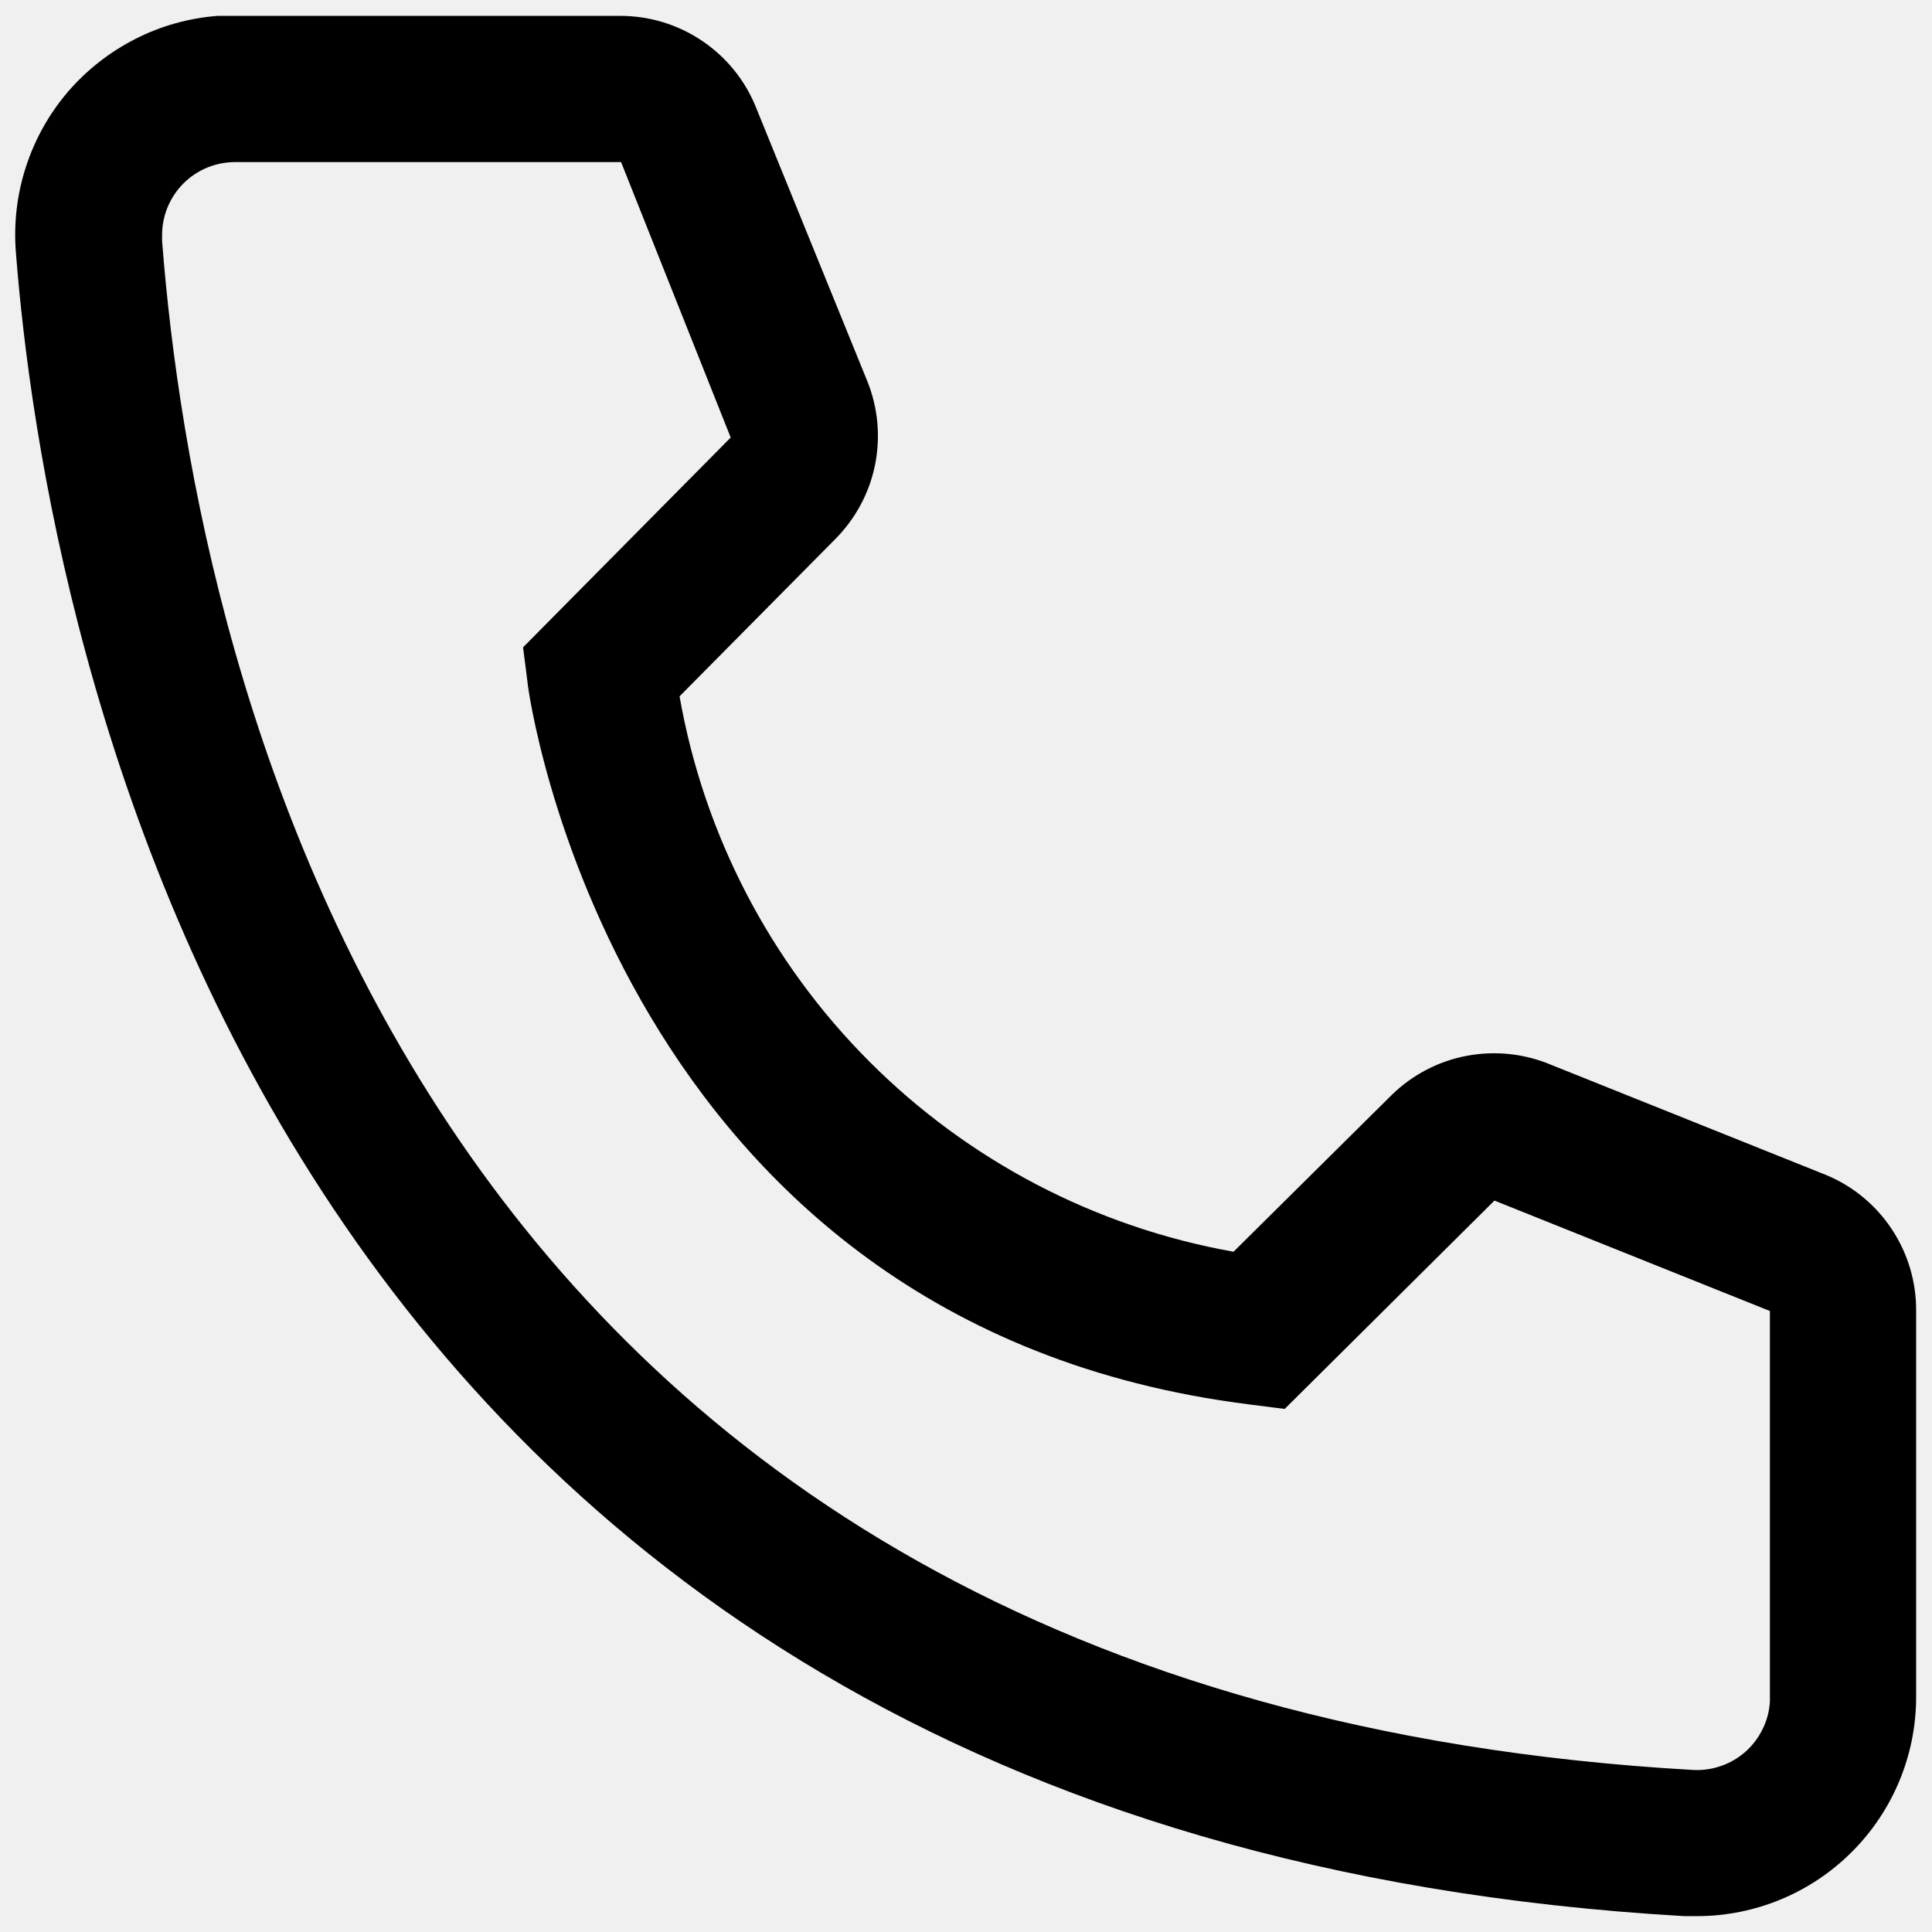
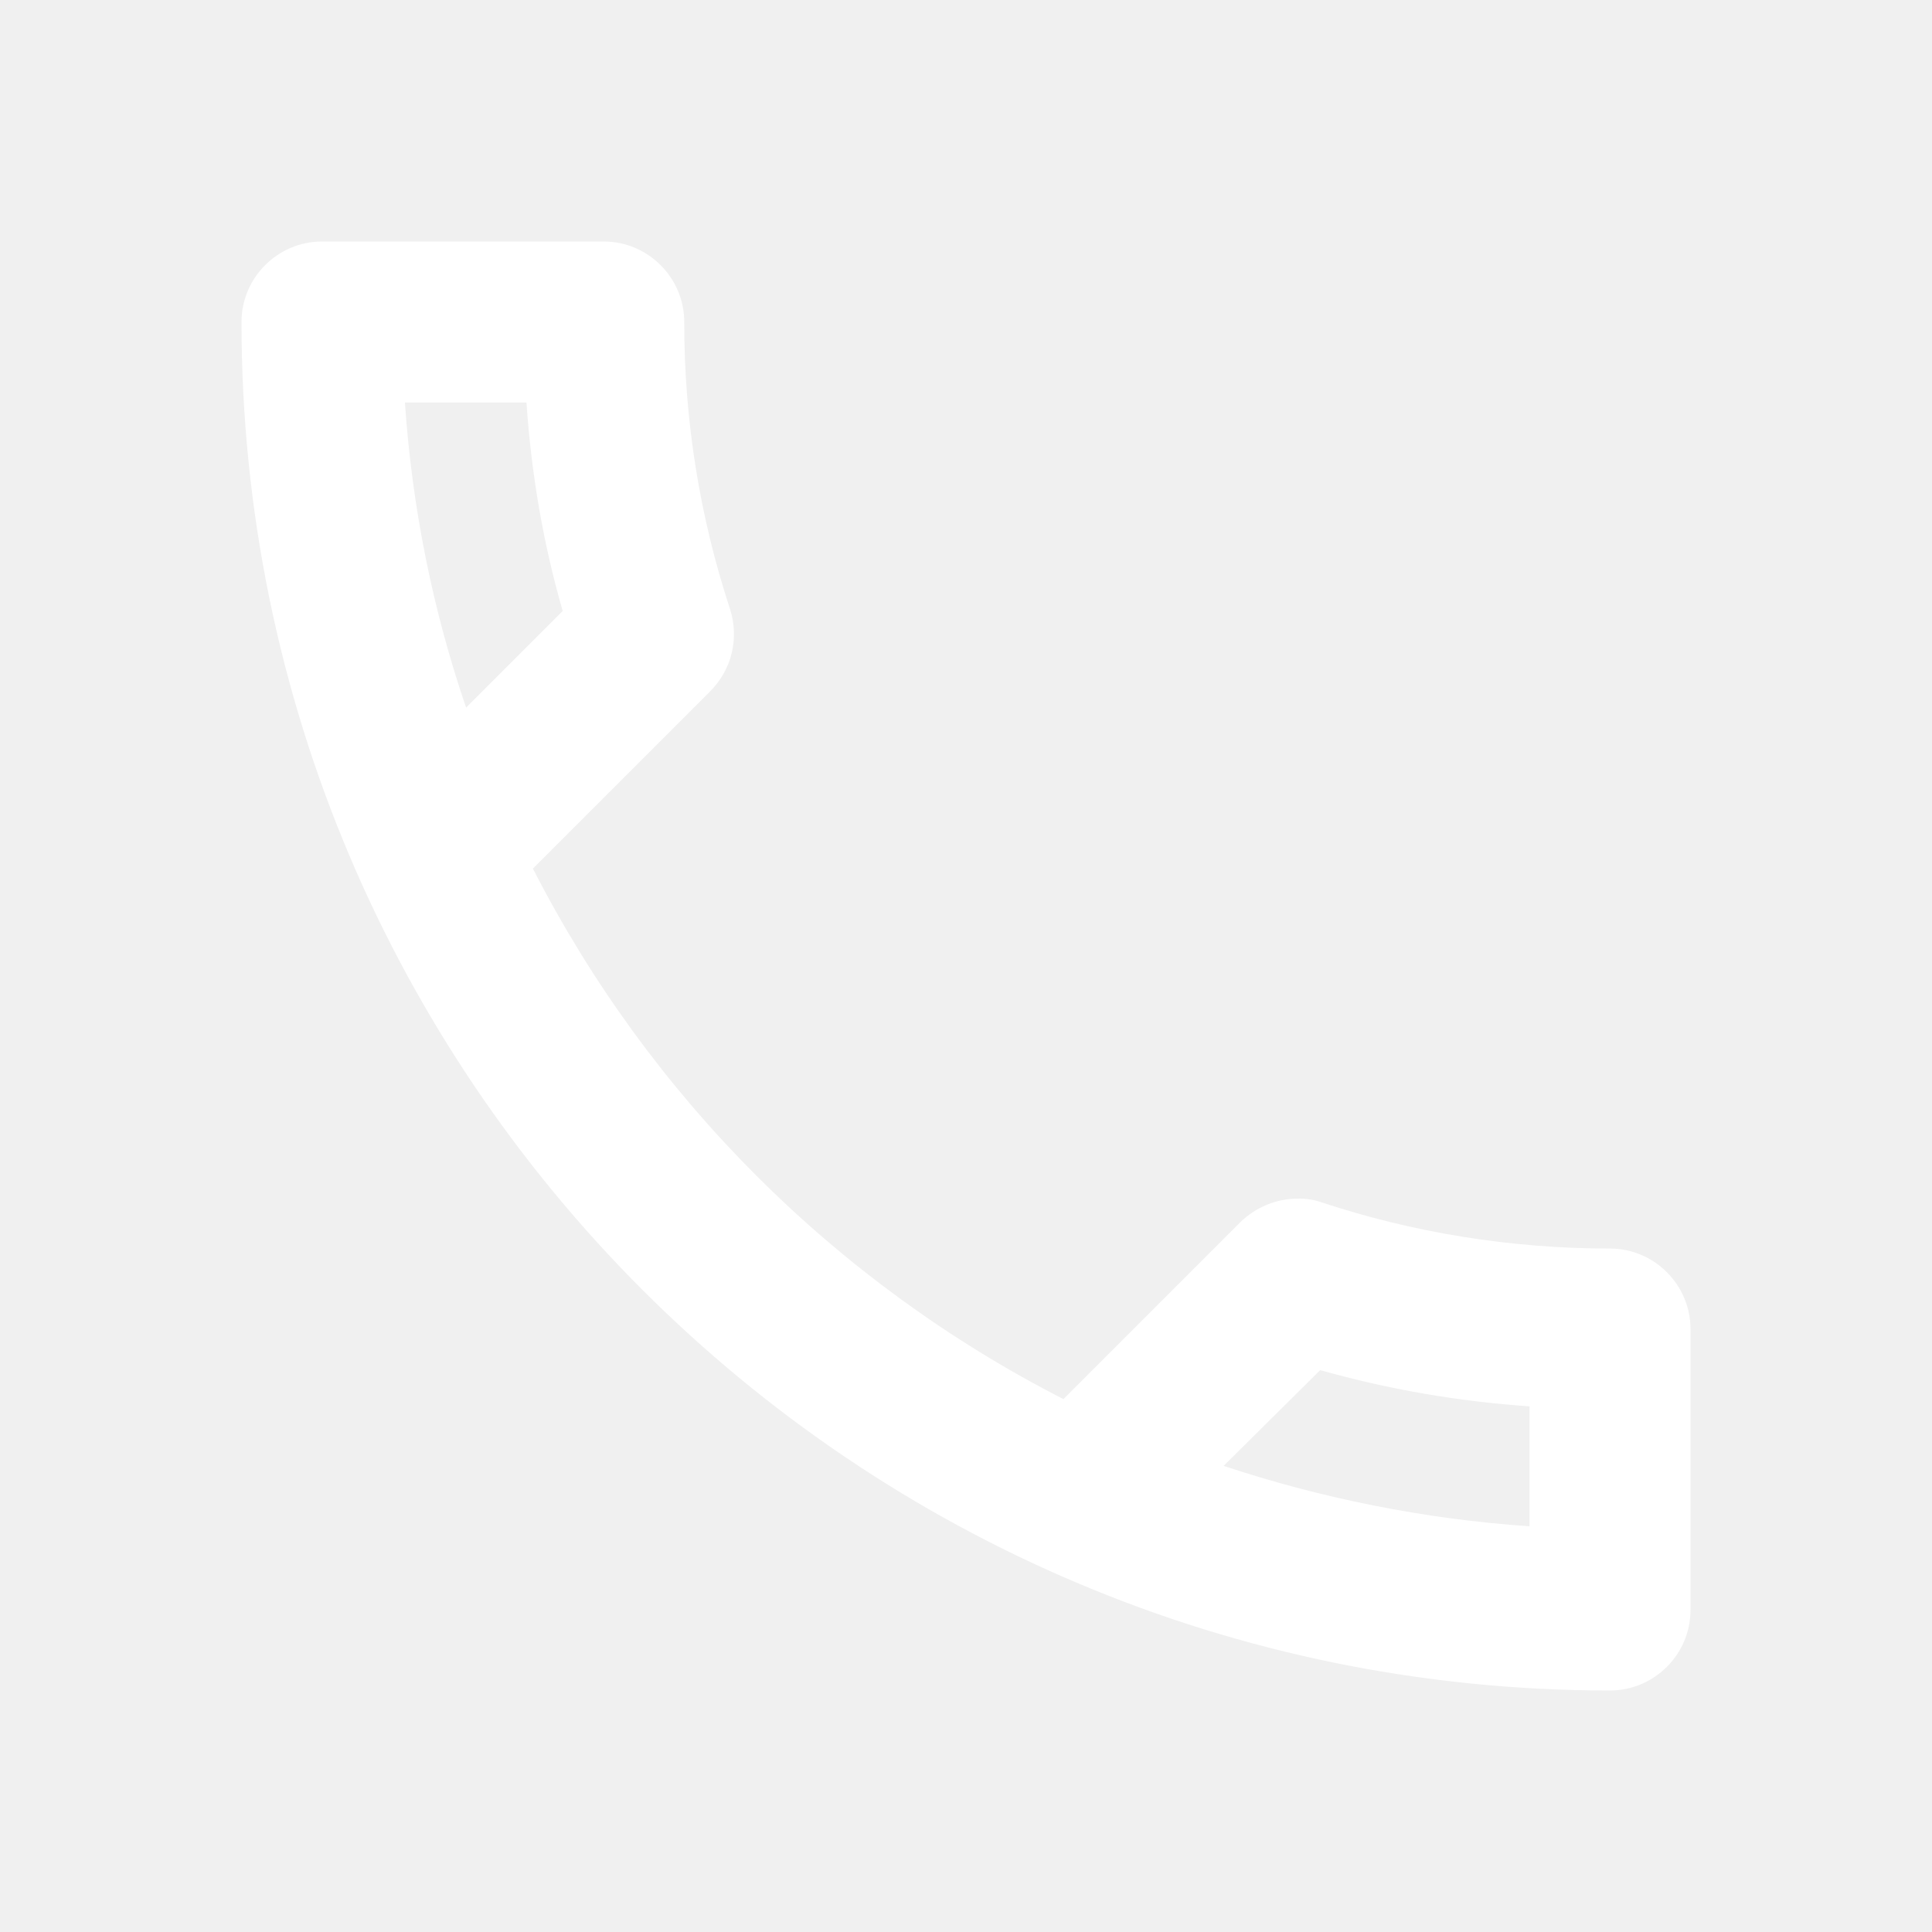
- <svg xmlns="http://www.w3.org/2000/svg" width="19" height="19" viewBox="0 0 19 19" fill="none">
-   <path d="M16.688 18.844H16.565C2.442 18.032 0.437 6.115 0.156 2.478C0.134 2.195 0.167 1.911 0.255 1.641C0.342 1.371 0.482 1.121 0.666 0.905C0.851 0.69 1.076 0.513 1.329 0.384C1.581 0.255 1.857 0.178 2.14 0.156H6.1C6.388 0.156 6.67 0.242 6.908 0.404C7.146 0.565 7.331 0.794 7.437 1.062L8.53 3.75C8.635 4.011 8.661 4.298 8.605 4.574C8.549 4.85 8.412 5.103 8.213 5.303L6.683 6.848C6.922 8.207 7.572 9.46 8.547 10.437C9.521 11.414 10.772 12.068 12.131 12.31L13.69 10.765C13.893 10.568 14.148 10.435 14.426 10.383C14.703 10.331 14.99 10.361 15.25 10.47L17.96 11.556C18.223 11.665 18.448 11.851 18.605 12.089C18.763 12.328 18.846 12.607 18.844 12.893V16.688C18.844 17.259 18.617 17.808 18.212 18.212C17.808 18.617 17.259 18.844 16.688 18.844ZM2.313 1.594C2.122 1.594 1.939 1.669 1.804 1.804C1.669 1.939 1.594 2.122 1.594 2.312V2.37C1.924 6.625 4.045 16.688 16.644 17.406C16.739 17.412 16.834 17.399 16.923 17.368C17.012 17.338 17.095 17.289 17.166 17.227C17.236 17.164 17.294 17.088 17.335 17.003C17.377 16.918 17.401 16.825 17.406 16.731V12.893L14.697 11.807L12.634 13.856L12.289 13.812C6.036 13.029 5.188 6.776 5.188 6.711L5.144 6.366L7.186 4.303L6.108 1.594H2.313Z" fill="black" />
+ <svg xmlns="http://www.w3.org/2000/svg" width="24" height="24" fill="none">
+   <path d="M6.54 5c.06.89.21 1.76.45 2.59l-1.2 1.2c-.41-1.2-.67-2.47-.76-3.79h1.51zm9.86 12.02c.85.24 1.72.39 2.6.45v1.49c-1.32-.09-2.59-.35-3.8-.75l1.2-1.19zM7.5 3H4c-.55 0-1 .45-1 1 0 9.39 7.61 17 17 17 .55 0 1-.45 1-1v-3.49c0-.55-.45-1-1-1-1.24 0-2.45-.2-3.57-.57a.84.84 0 00-.31-.05c-.26 0-.51.1-.71.29l-2.2 2.2a15.149 15.149 0 01-6.59-6.59l2.2-2.2c.28-.28.36-.67.25-1.02A11.36 11.36 0 018.5 4c0-.55-.45-1-1-1z" fill="#fff" />
</svg>
